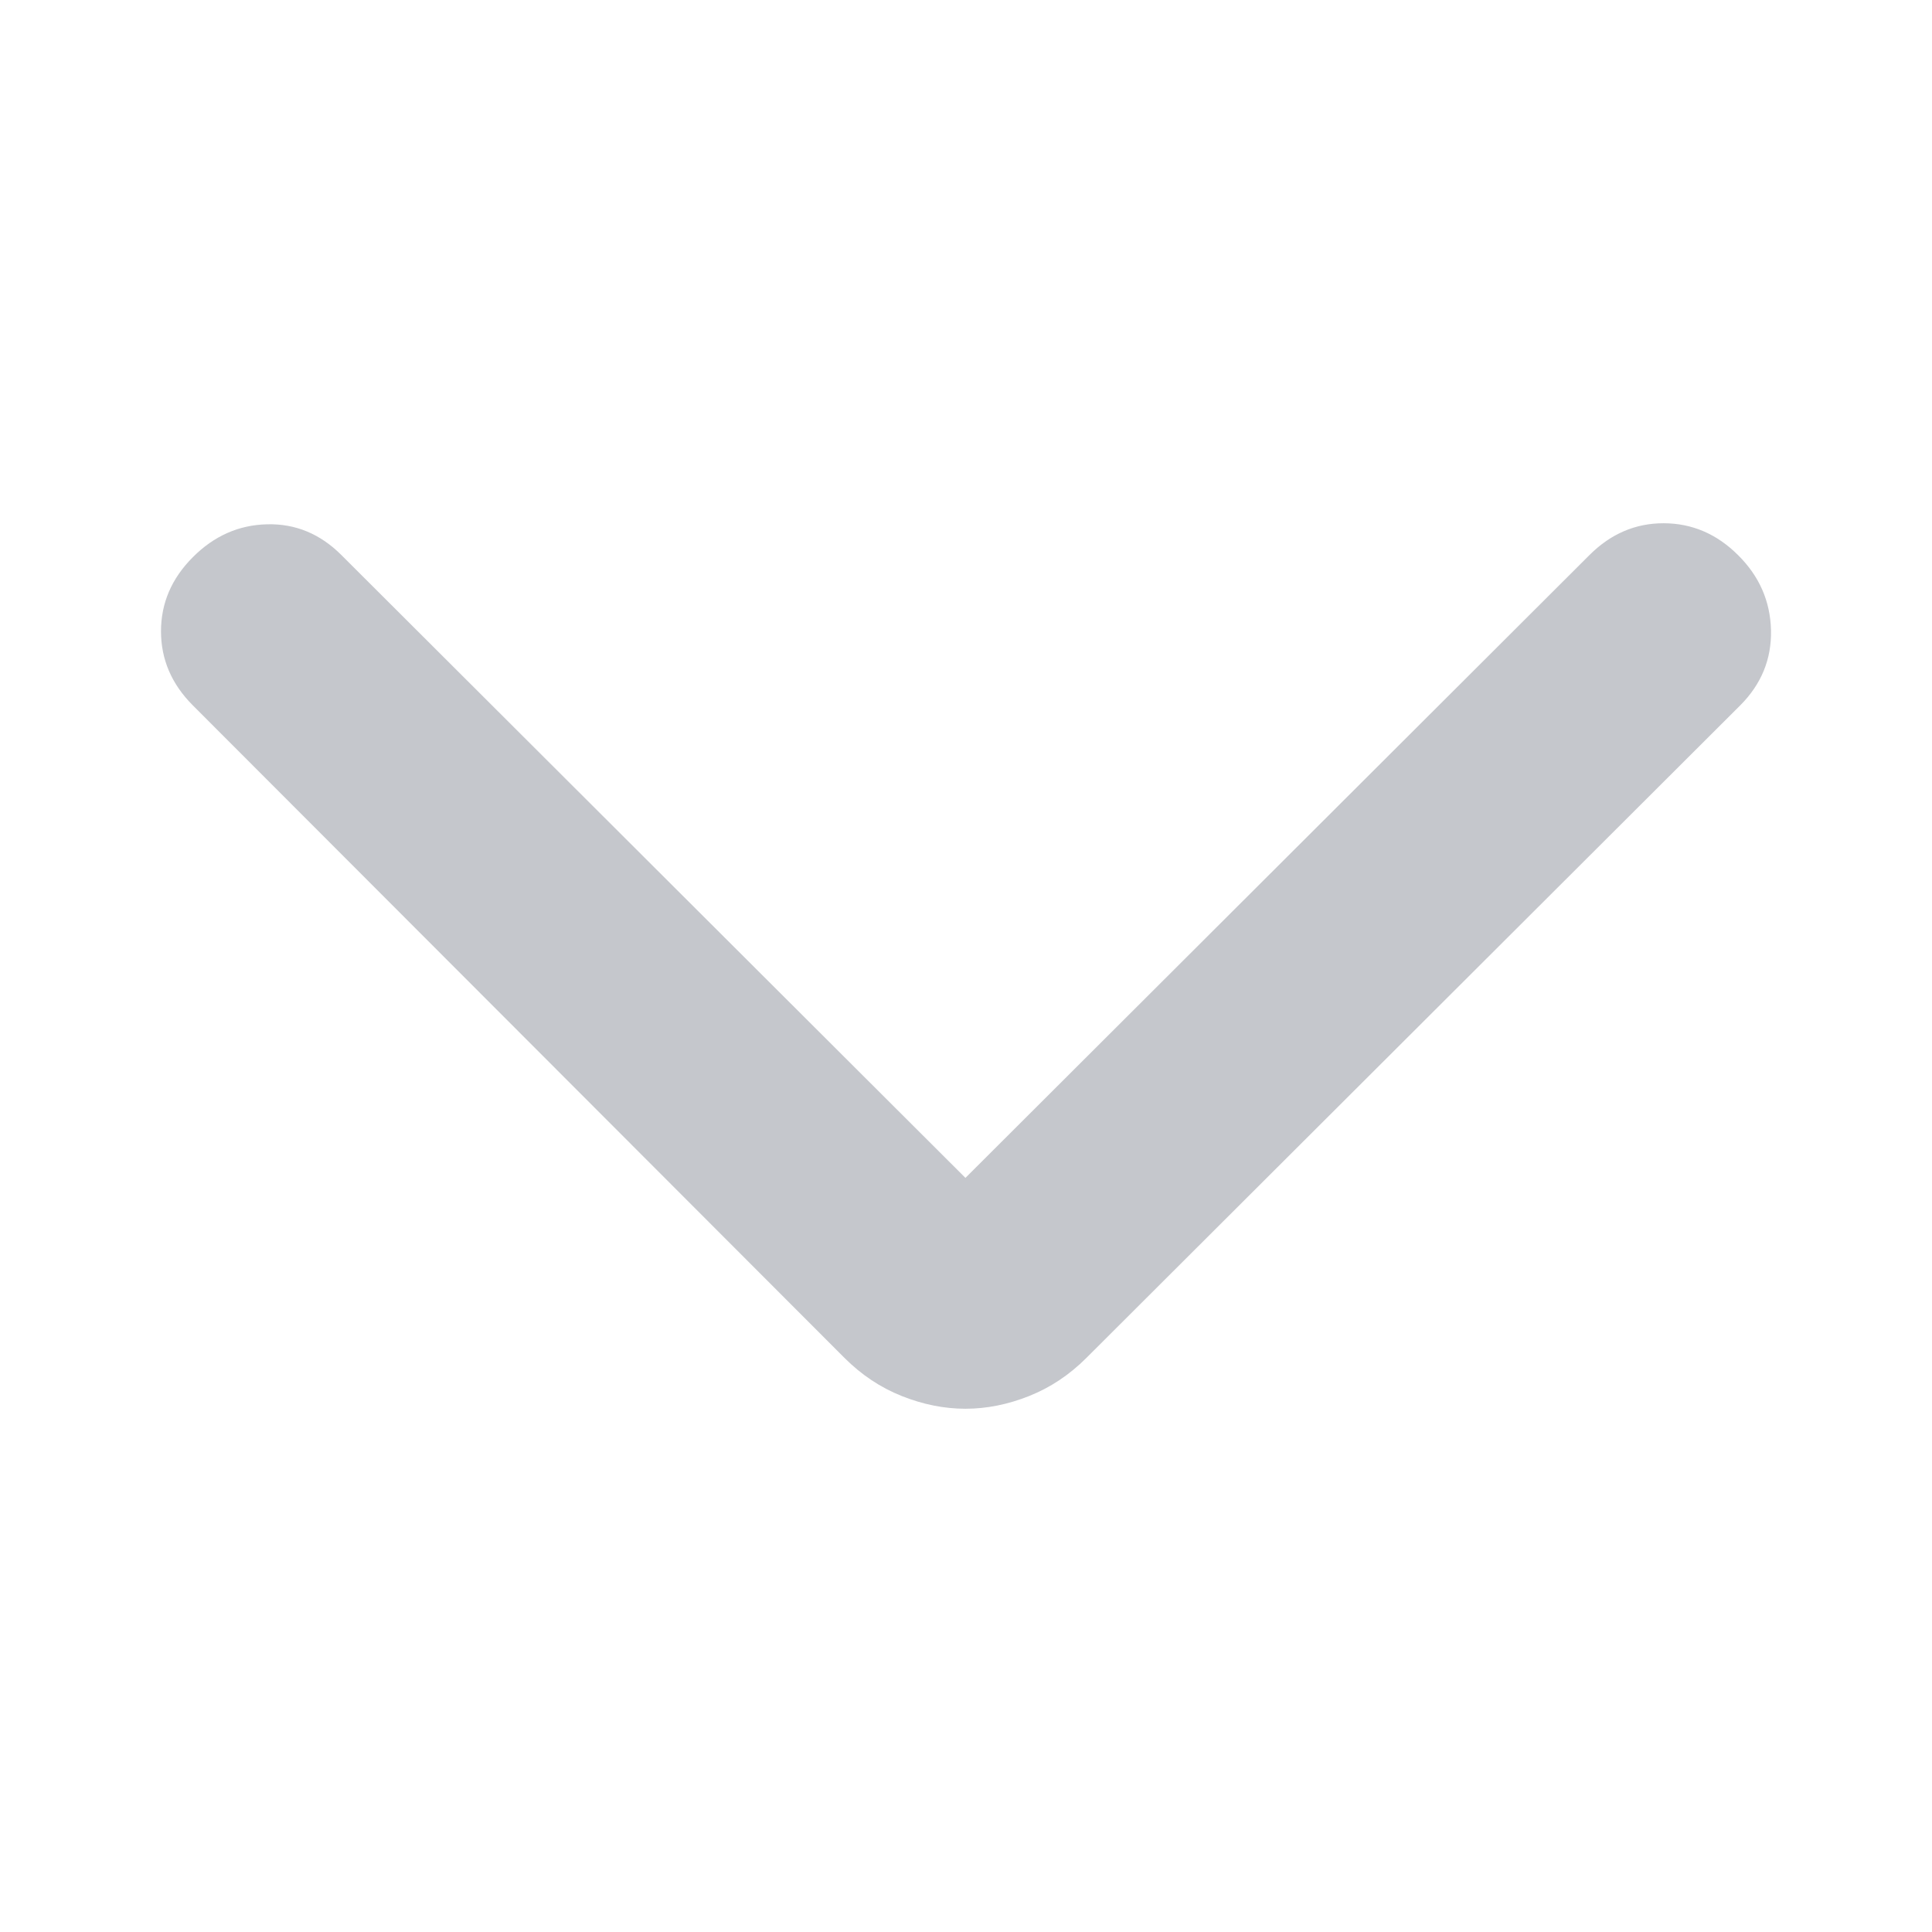
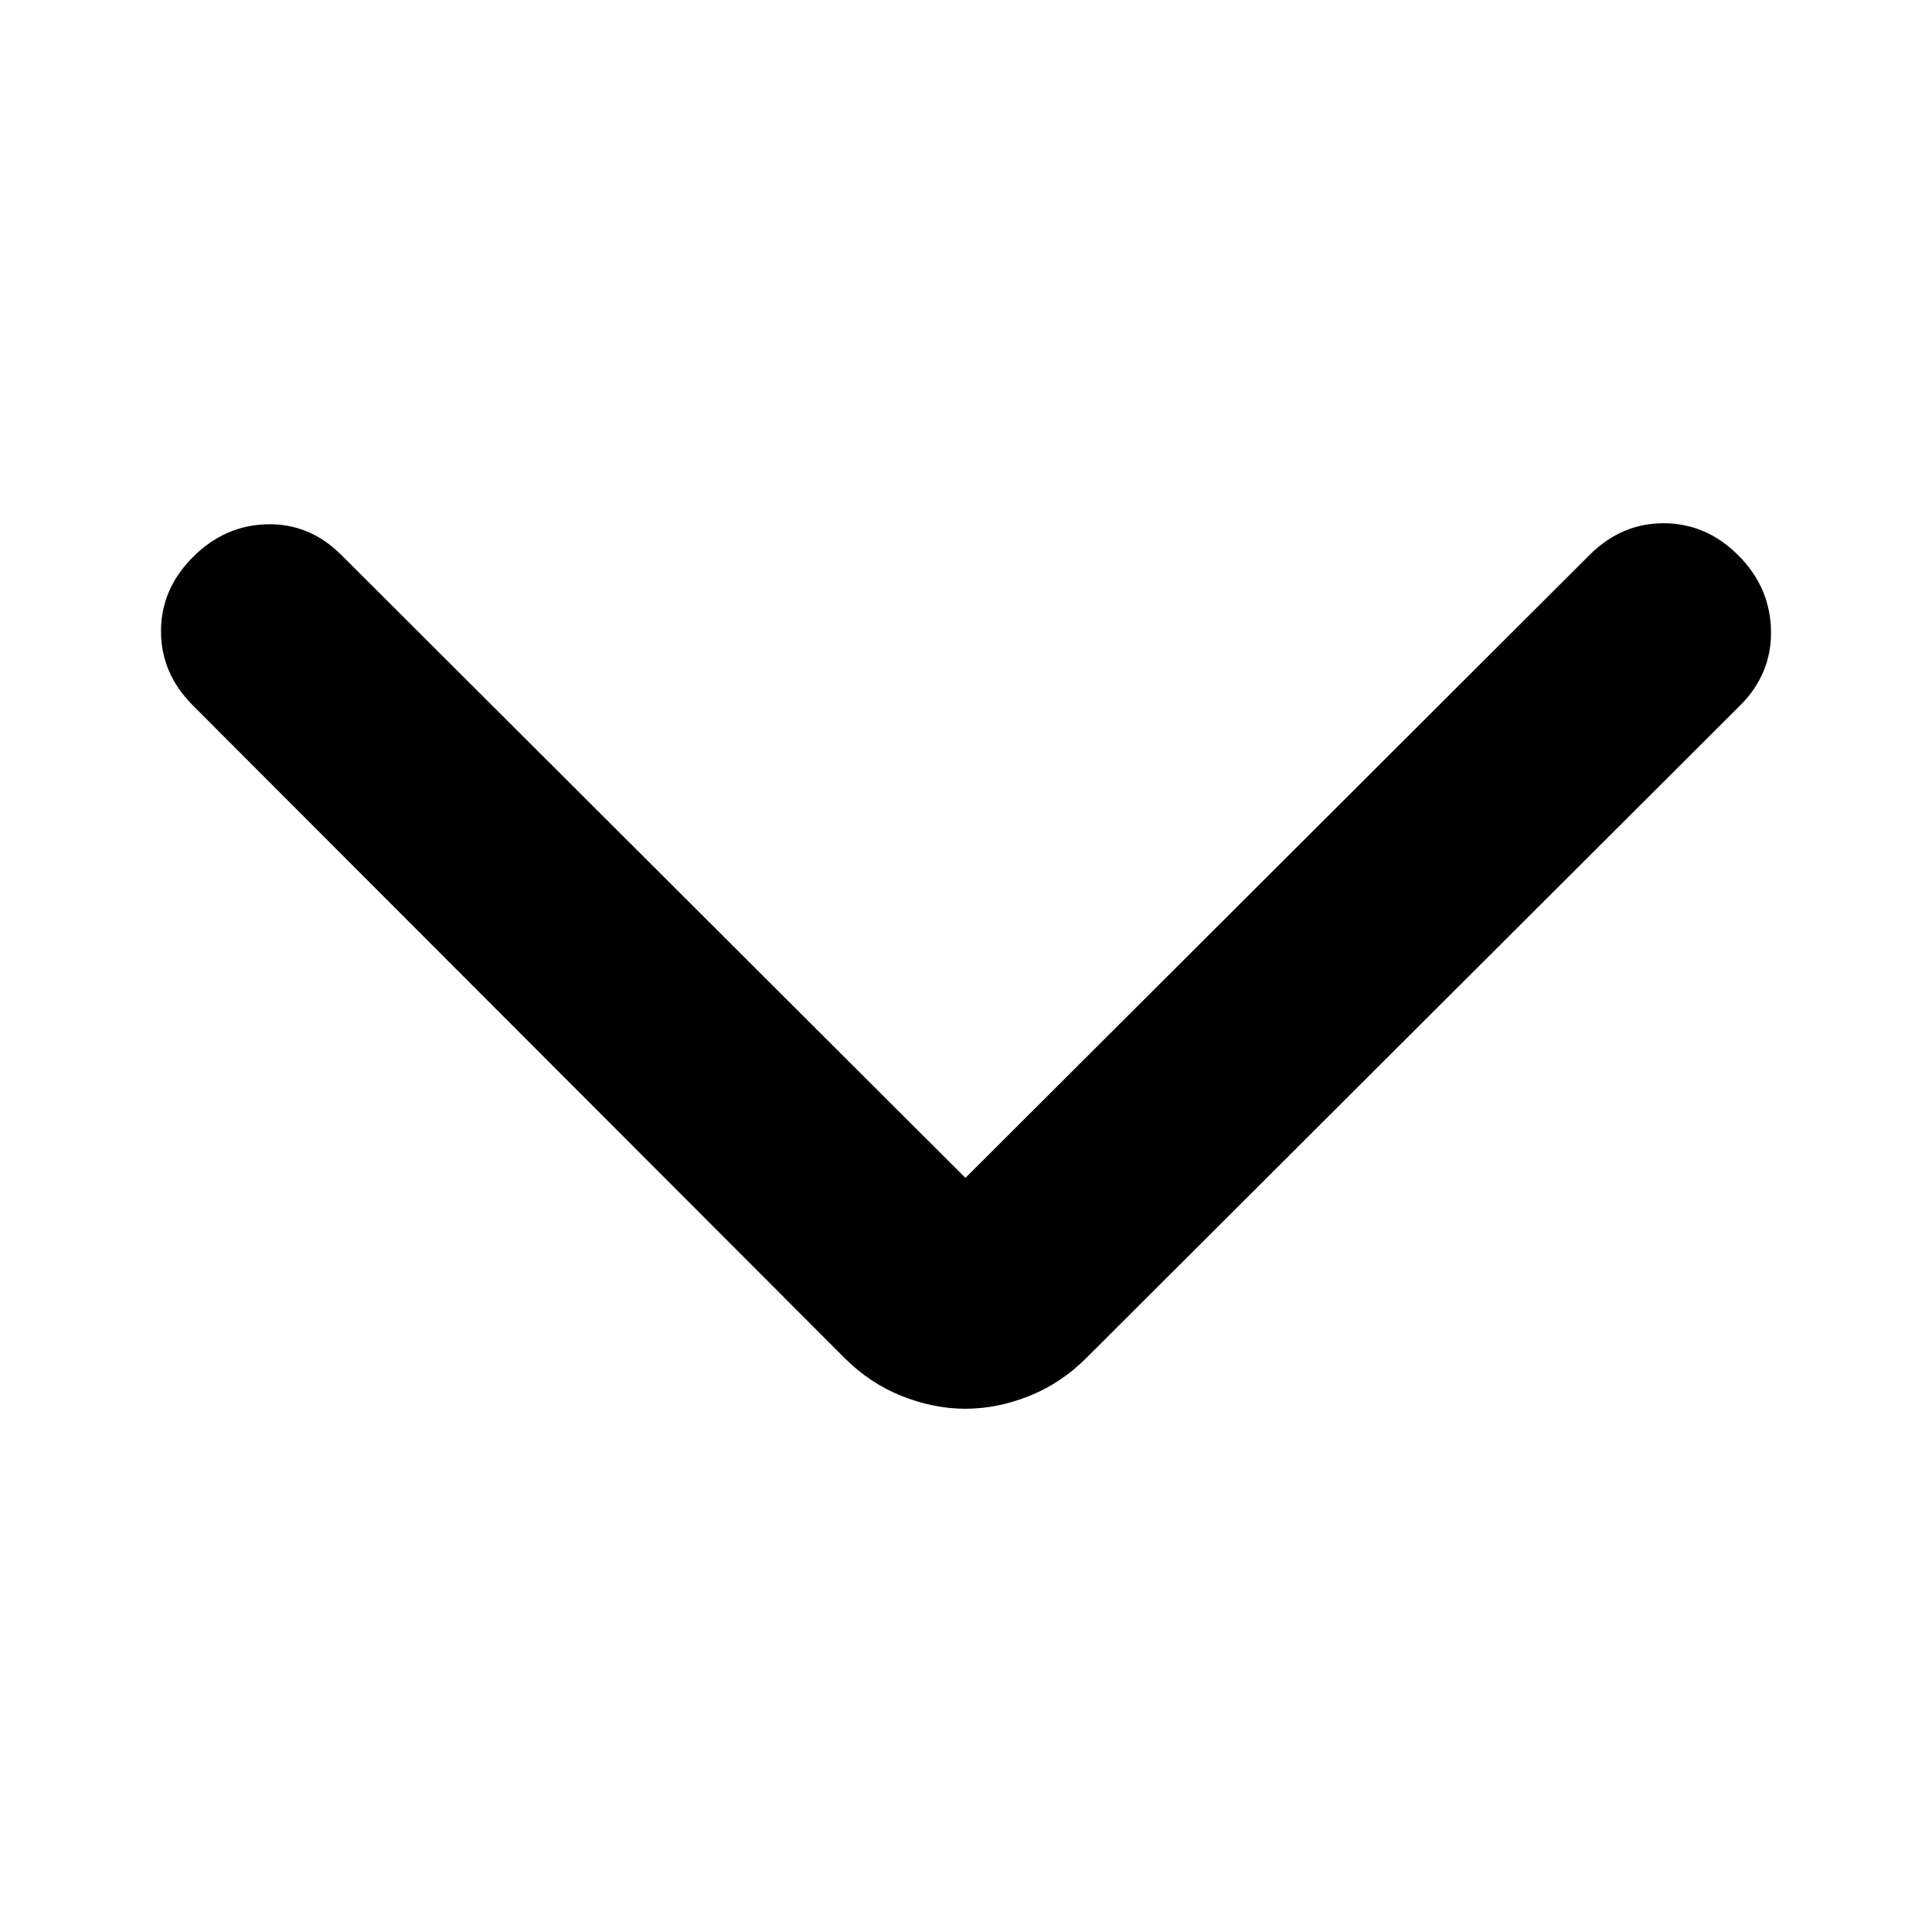
- <svg xmlns="http://www.w3.org/2000/svg" width="24" height="24" viewBox="0 0 24 24" fill="none">
-   <path d="M11.993 14.632L4.241 6.895C3.978 6.632 3.67 6.504 3.318 6.513C2.967 6.521 2.659 6.657 2.396 6.921C2.132 7.185 2 7.492 2 7.842C2 8.192 2.132 8.499 2.396 8.763L10.49 16.868C10.701 17.079 10.938 17.237 11.202 17.342C11.466 17.447 11.729 17.5 11.993 17.5C12.257 17.5 12.52 17.447 12.784 17.342C13.048 17.237 13.285 17.079 13.496 16.868L21.617 8.763C21.88 8.5 22.008 8.188 22 7.828C21.991 7.468 21.855 7.157 21.59 6.895C21.326 6.632 21.018 6.501 20.668 6.5C20.317 6.499 20.009 6.631 19.745 6.895L11.993 14.632Z" fill="#C5C7CC" />
+ <svg xmlns="http://www.w3.org/2000/svg" viewBox="0 0 24 24" fill="none">
+   <path d="M11.993 14.632L4.241 6.895C3.978 6.632 3.67 6.504 3.318 6.513C2.967 6.521 2.659 6.657 2.396 6.921C2.132 7.185 2 7.492 2 7.842C2 8.192 2.132 8.499 2.396 8.763L10.49 16.868C10.701 17.079 10.938 17.237 11.202 17.342C11.466 17.447 11.729 17.5 11.993 17.5C12.257 17.5 12.52 17.447 12.784 17.342C13.048 17.237 13.285 17.079 13.496 16.868L21.617 8.763C21.88 8.5 22.008 8.188 22 7.828C21.991 7.468 21.855 7.157 21.59 6.895C21.326 6.632 21.018 6.501 20.668 6.5C20.317 6.499 20.009 6.631 19.745 6.895L11.993 14.632Z" fill="currentColor" />
</svg>
